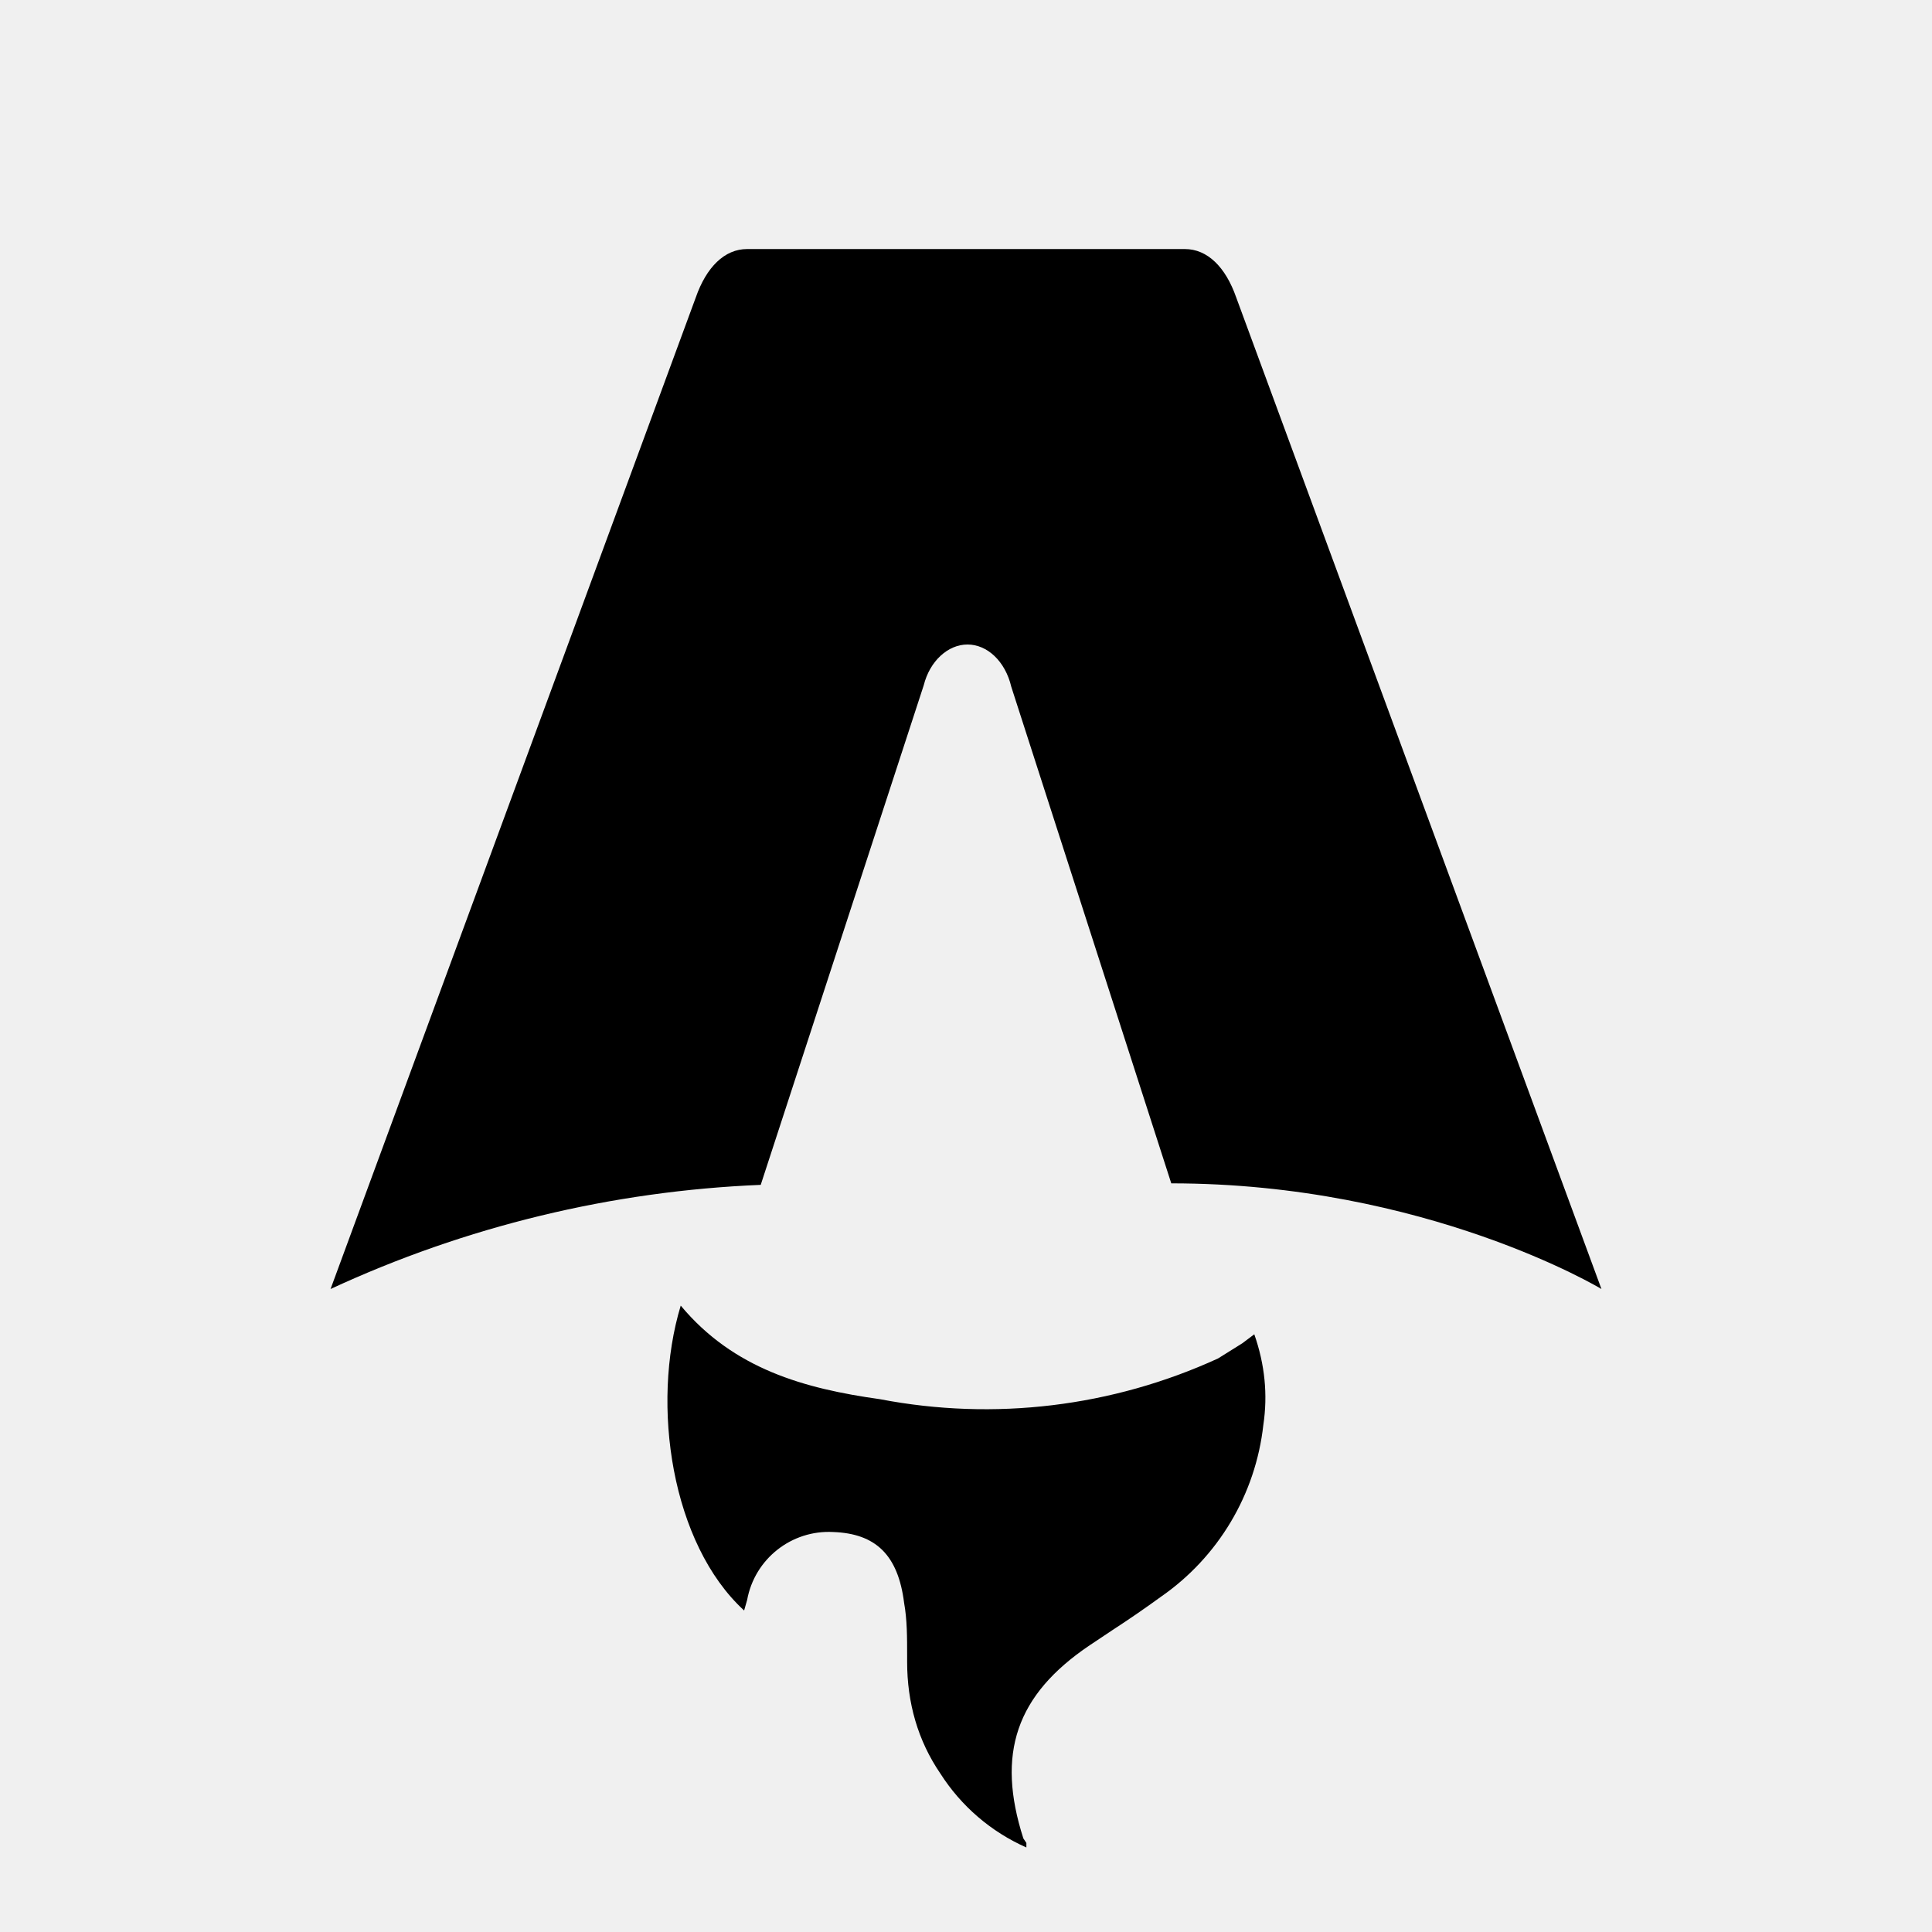
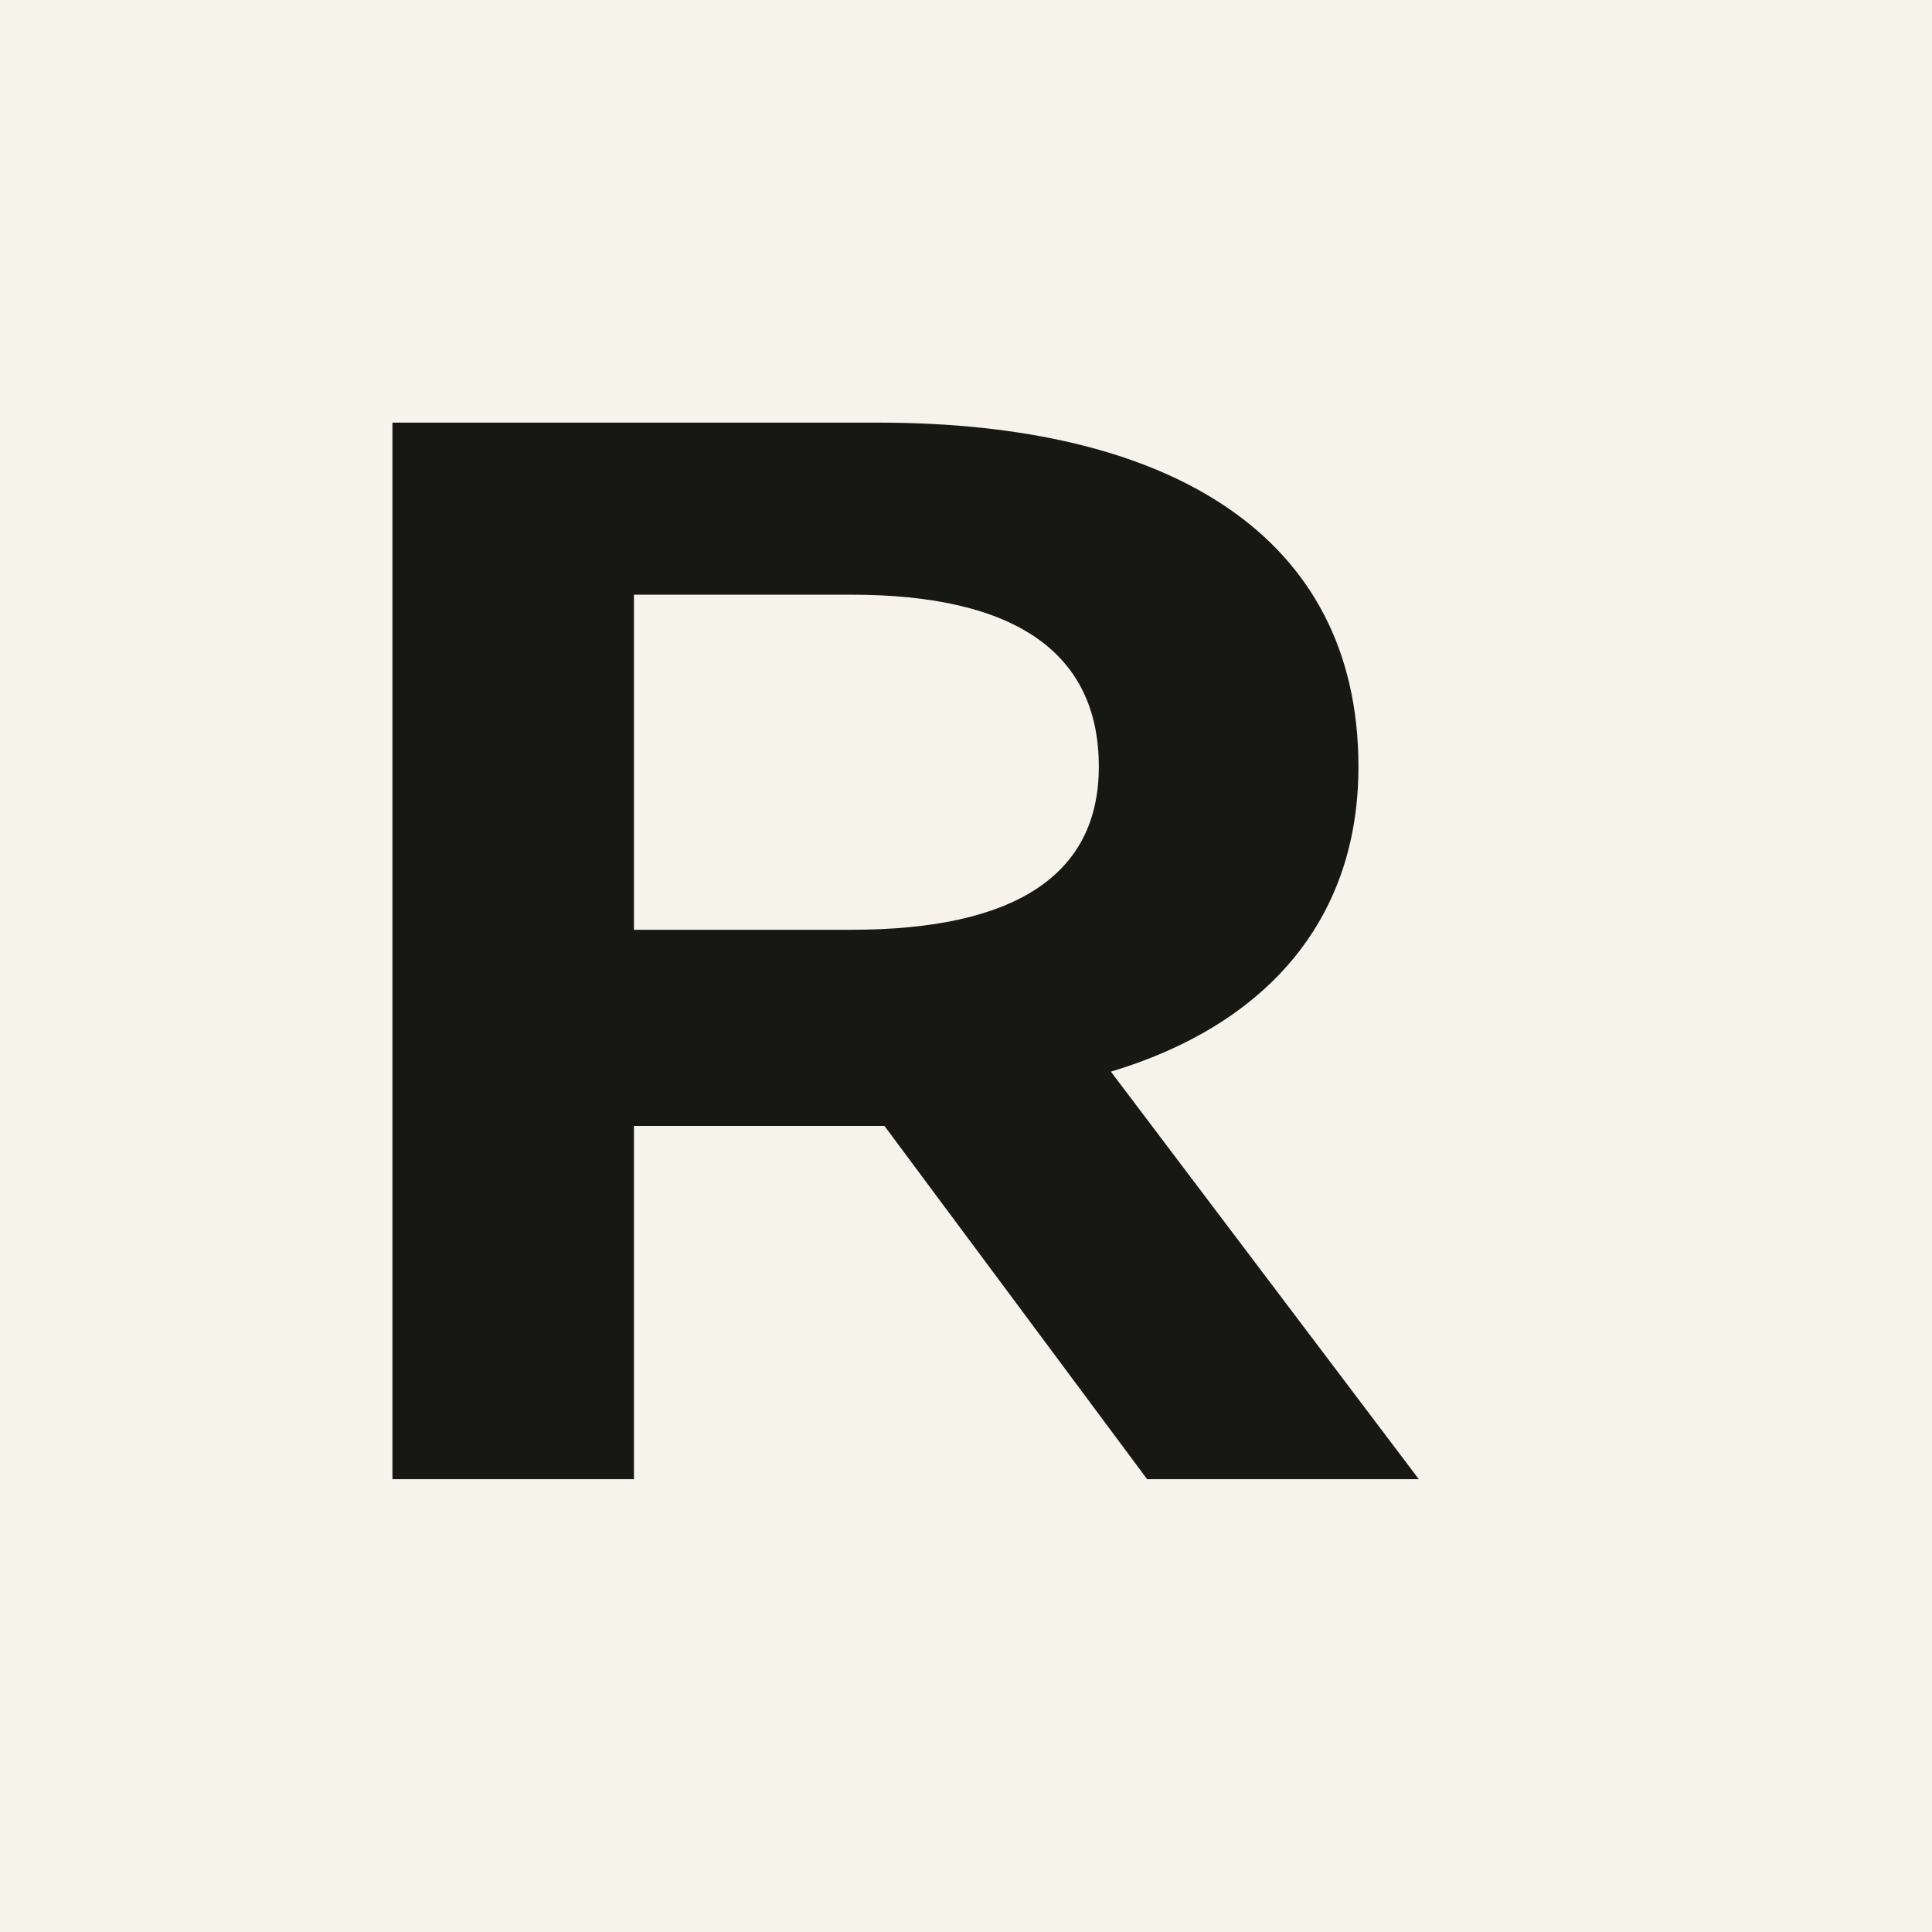
- <svg xmlns="http://www.w3.org/2000/svg" fill="none" viewBox="0 0 128 128">
-   <path d="M50.4 78.5a75.1 75.1 0 0 0-28.5 6.9l24.2-65.7c.7-2 1.9-3.2 3.4-3.2h29c1.5 0 2.7 1.2 3.4 3.2l24.2 65.7s-11.6-7-28.5-7L67 45.5c-.4-1.7-1.6-2.8-2.9-2.8-1.3 0-2.5 1.1-2.9 2.7L50.4 78.5Zm-1.1 28.2Zm-4.2-20.2c-2 6.6-.6 15.8 4.2 20.2a17.5 17.5 0 0 1 .2-.7 5.5 5.5 0 0 1 5.7-4.5c2.8.1 4.3 1.5 4.7 4.7.2 1.1.2 2.3.2 3.5v.4c0 2.7.7 5.2 2.2 7.4a13 13 0 0 0 5.7 4.9v-.3l-.2-.3c-1.8-5.6-.5-9.5 4.4-12.8l1.5-1a73 73 0 0 0 3.2-2.2 16 16 0 0 0 6.8-11.4c.3-2 .1-4-.6-6l-.8.6-1.6 1a37 37 0 0 1-22.4 2.7c-5-.7-9.7-2-13.2-6.2Z" />
-   <style>
-         path { fill: #000; }
-         @media (prefers-color-scheme: dark) {
-             path { fill: #FFF; }
-         }
-     </style>
+ <svg xmlns="http://www.w3.org/2000/svg" viewBox="0 0 64 64">
+   <rect width="64" height="64" fill="#F6F3EA" />
+   <path d="M13 49V14h16.1c9.6 0 15.9 3.7 15.9 11.4 0 5.2-3.2 8.6-8.2 10.1L47 49H38l-8.7-11.7H21V49H13Zm8-18.2h7.2c5.4 0 8.2-1.8 8.2-5.4 0-3.8-2.8-5.7-8.2-5.7H21v11.1Z" fill="#171714" />
</svg>
